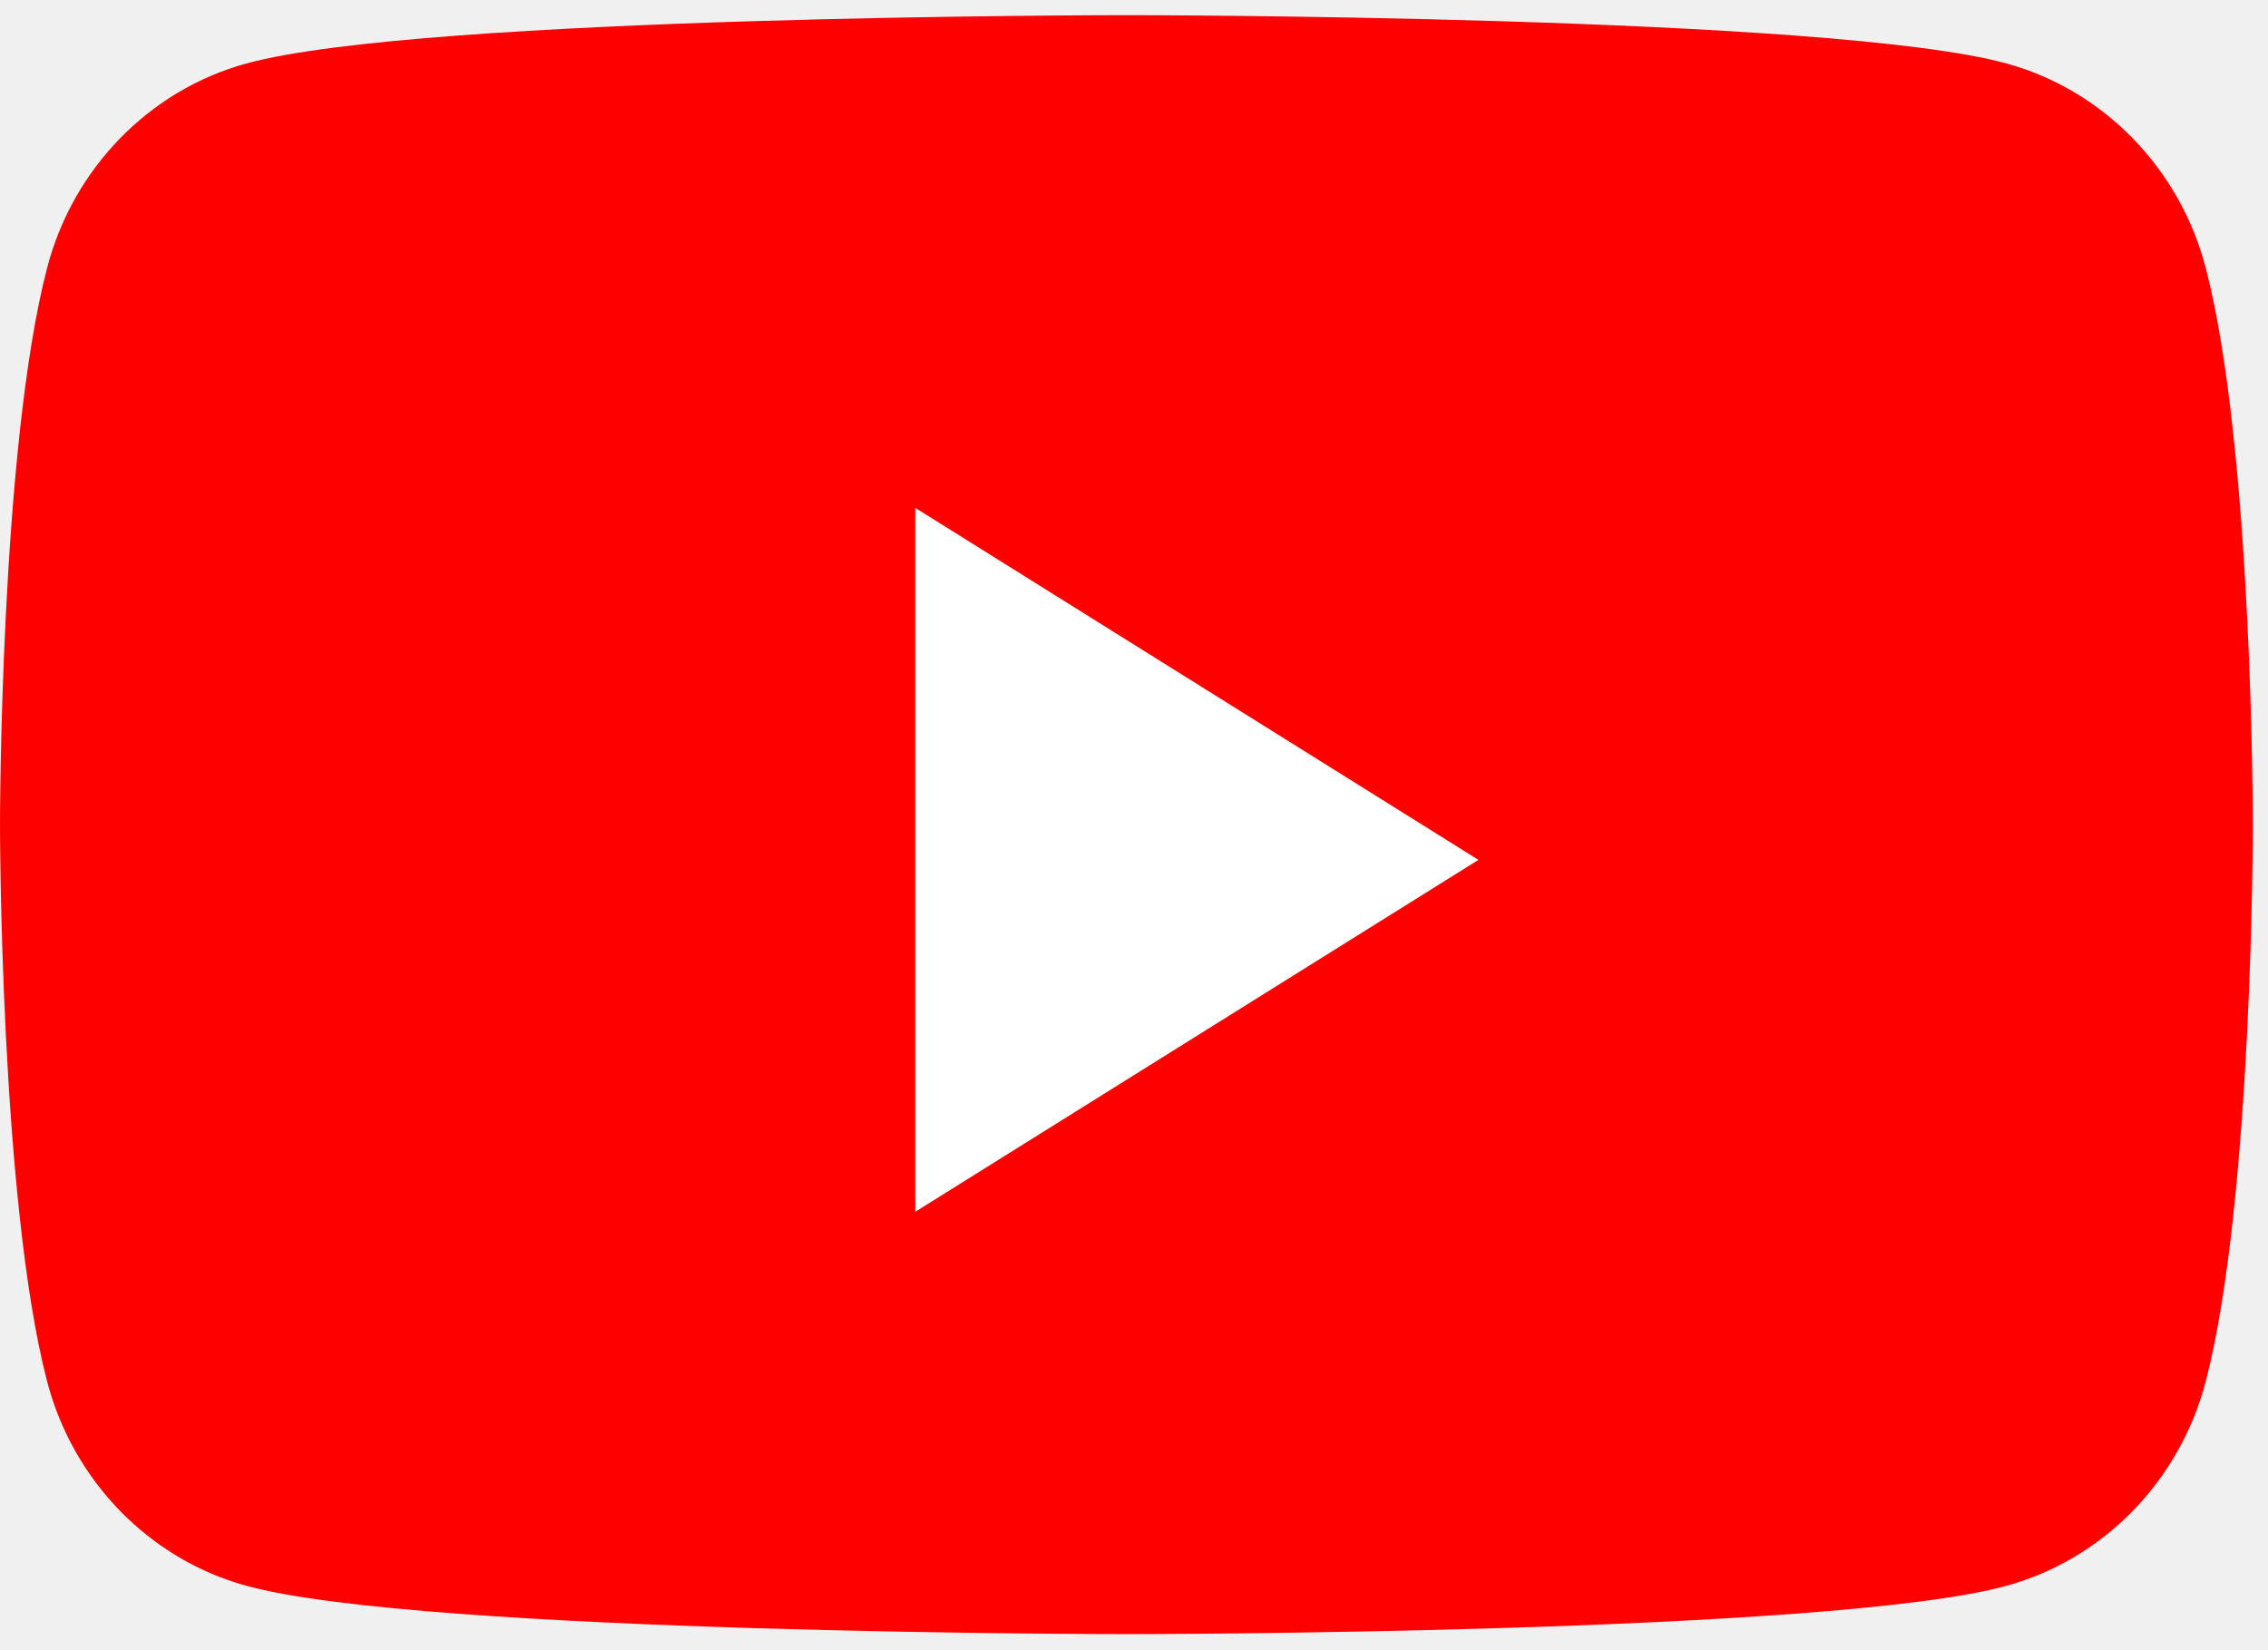
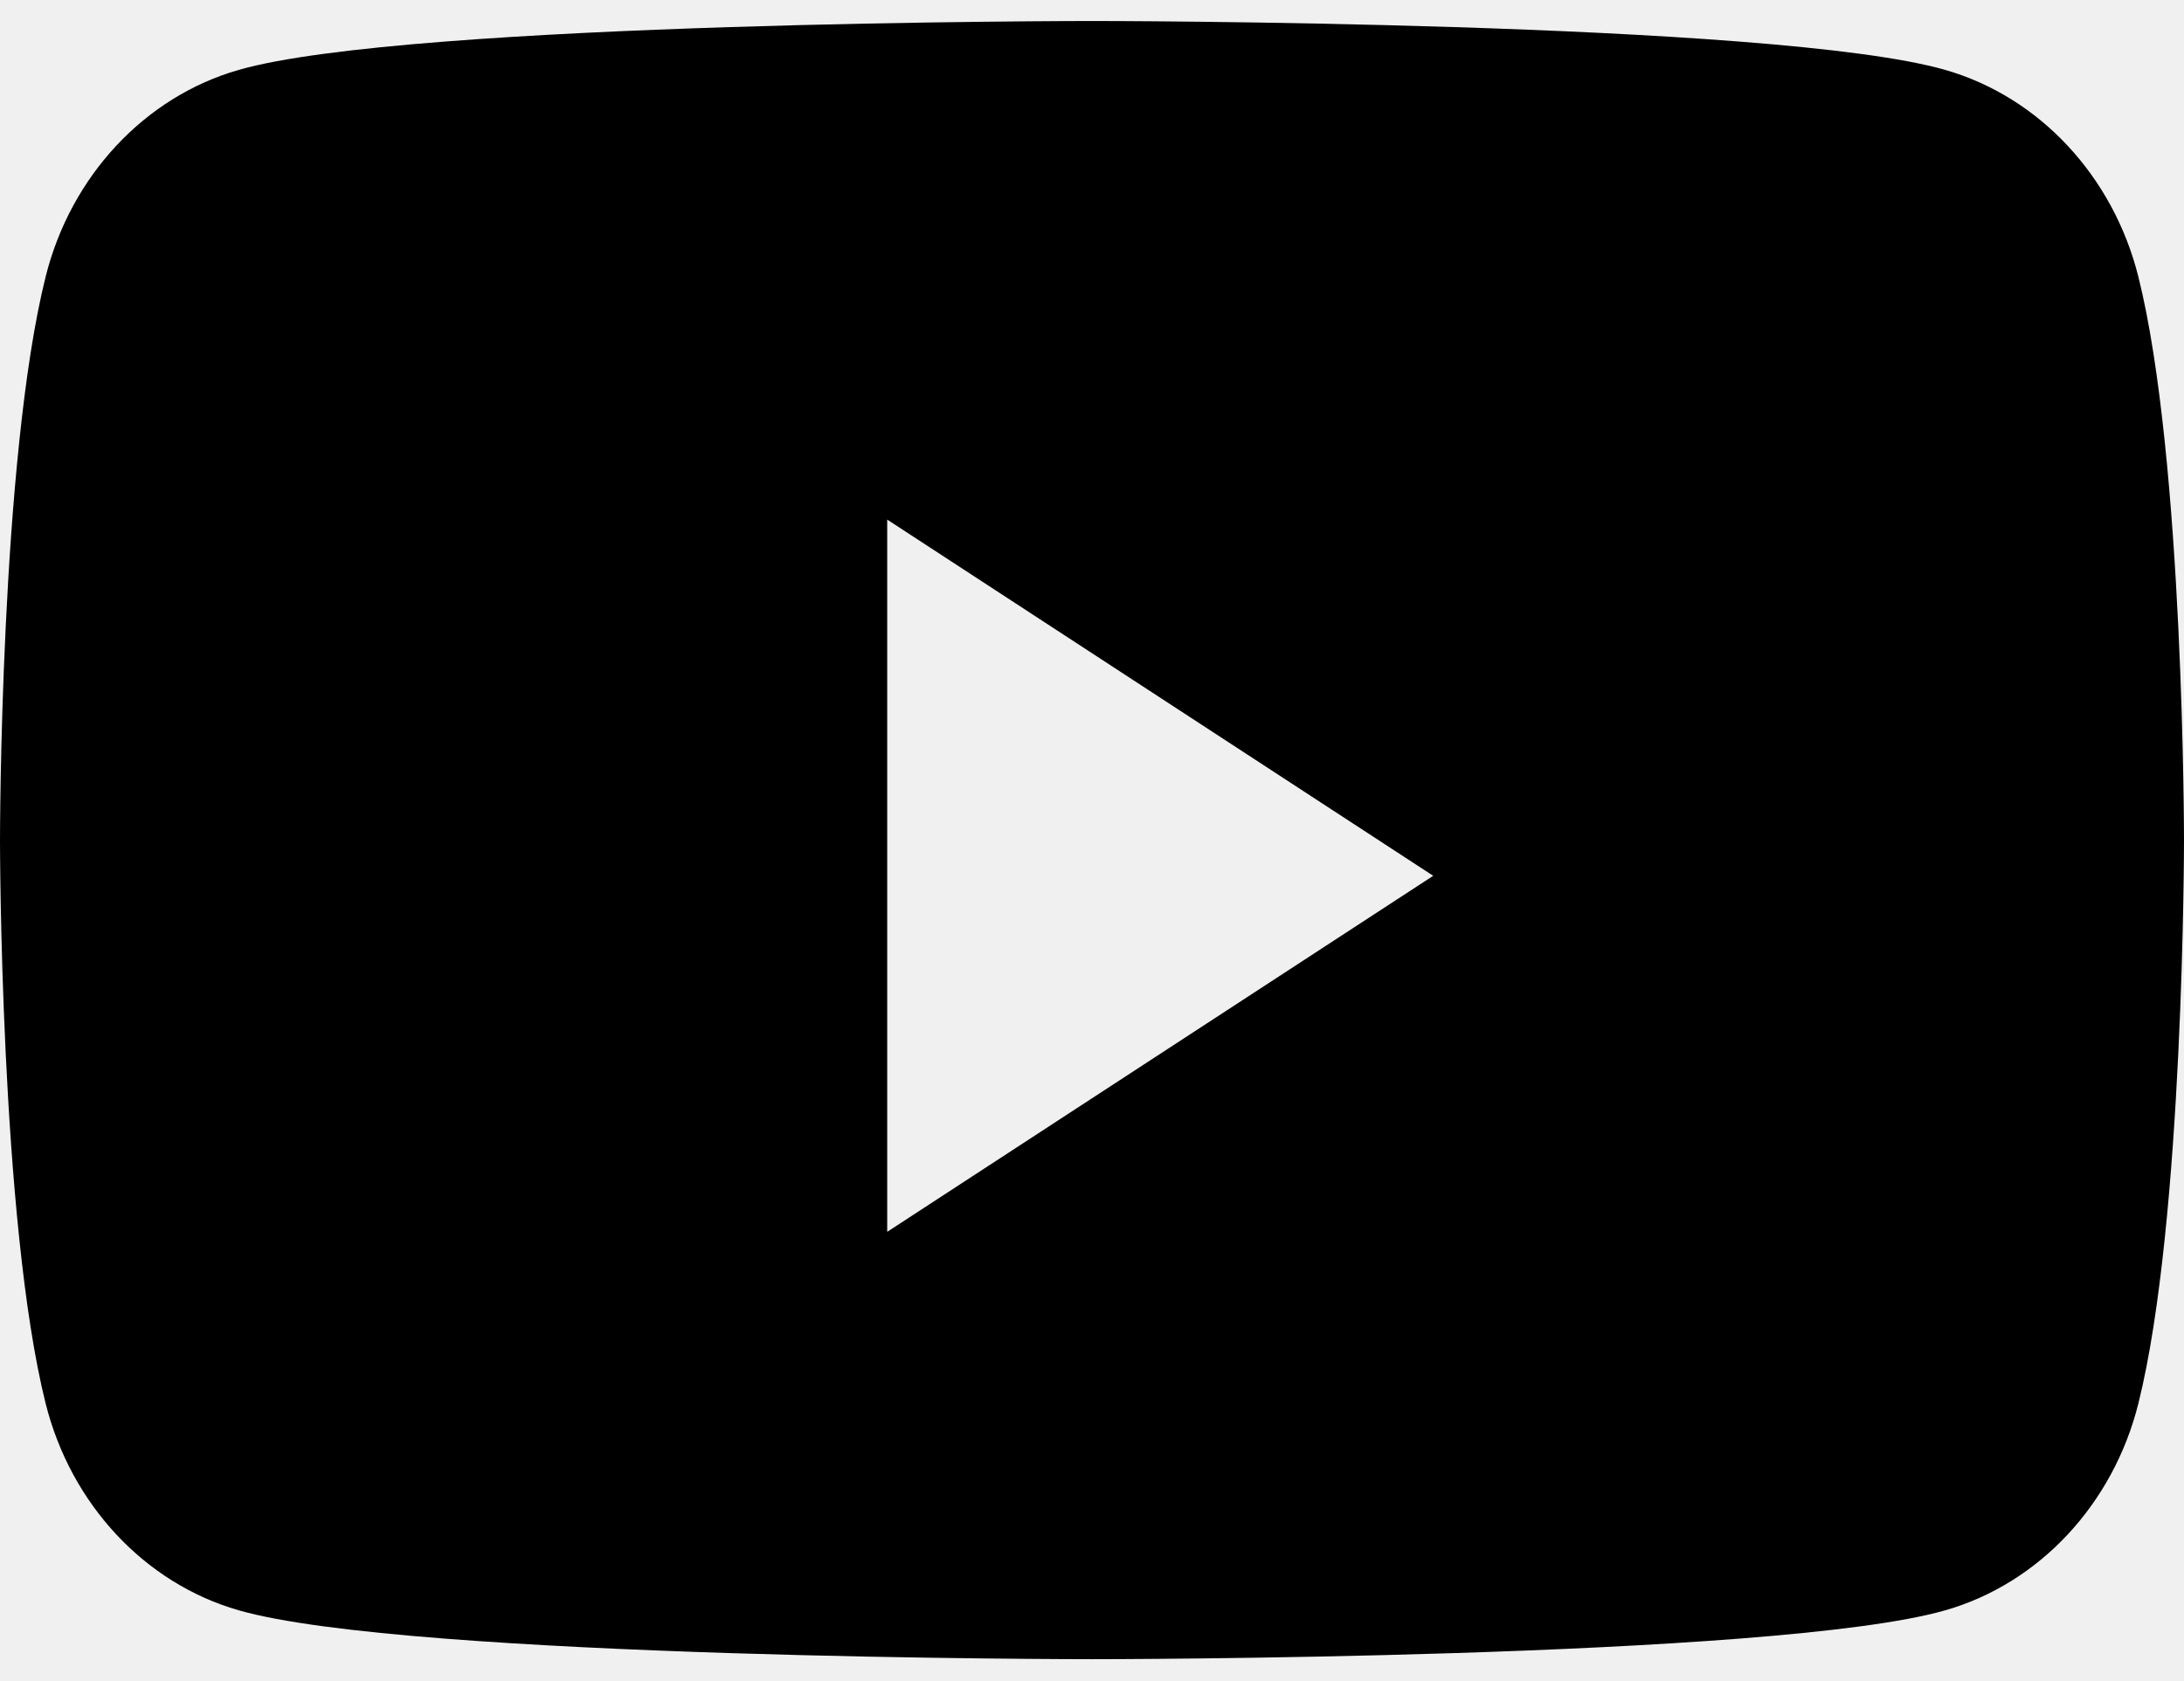
- <svg xmlns="http://www.w3.org/2000/svg" width="22" height="16" viewBox="0 0 22 16" fill="none">
-   <path fill-rule="evenodd" clip-rule="evenodd" d="M21.396 2.599C21.145 1.634 20.404 0.874 19.464 0.616C17.76 0.147 10.926 0.147 10.926 0.147C10.926 0.147 4.093 0.147 2.389 0.616C1.448 0.874 0.708 1.634 0.457 2.599C0 4.349 0 8 0 8C0 8 0 11.651 0.457 13.401C0.708 14.366 1.448 15.126 2.389 15.384C4.093 15.853 10.926 15.853 10.926 15.853C10.926 15.853 17.76 15.853 19.464 15.384C20.404 15.126 21.145 14.366 21.396 13.401C21.853 11.651 21.853 8 21.853 8C21.853 8 21.853 4.349 21.396 2.599Z" fill="#FF0000" />
-   <path fill-rule="evenodd" clip-rule="evenodd" d="M8.878 11.756V4.927L14.341 8.342L8.878 11.756Z" fill="white" />
+ <svg xmlns="http://www.w3.org/2000/svg" width="26" height="20" fill="currentColor" viewBox="0 0 26 20">
+   <path d="M25.457 3.295c-.3-1.199-1.18-2.142-2.3-2.463C21.132.25 13 .25 13 .25S4.87.25 2.842.832c-1.119.32-2 1.264-2.299 2.463C0 5.467 0 10 0 10s0 4.533.543 6.705c.3 1.199 1.18 2.143 2.299 2.463C4.87 19.75 13 19.75 13 19.75s8.13 0 10.158-.582c1.119-.32 2-1.264 2.299-2.463C26 14.533 26 10 26 10s0-4.533-.543-6.705ZM10.562 14.663V6.185l6.5 4.24-6.5 4.238Z" />
</svg>
